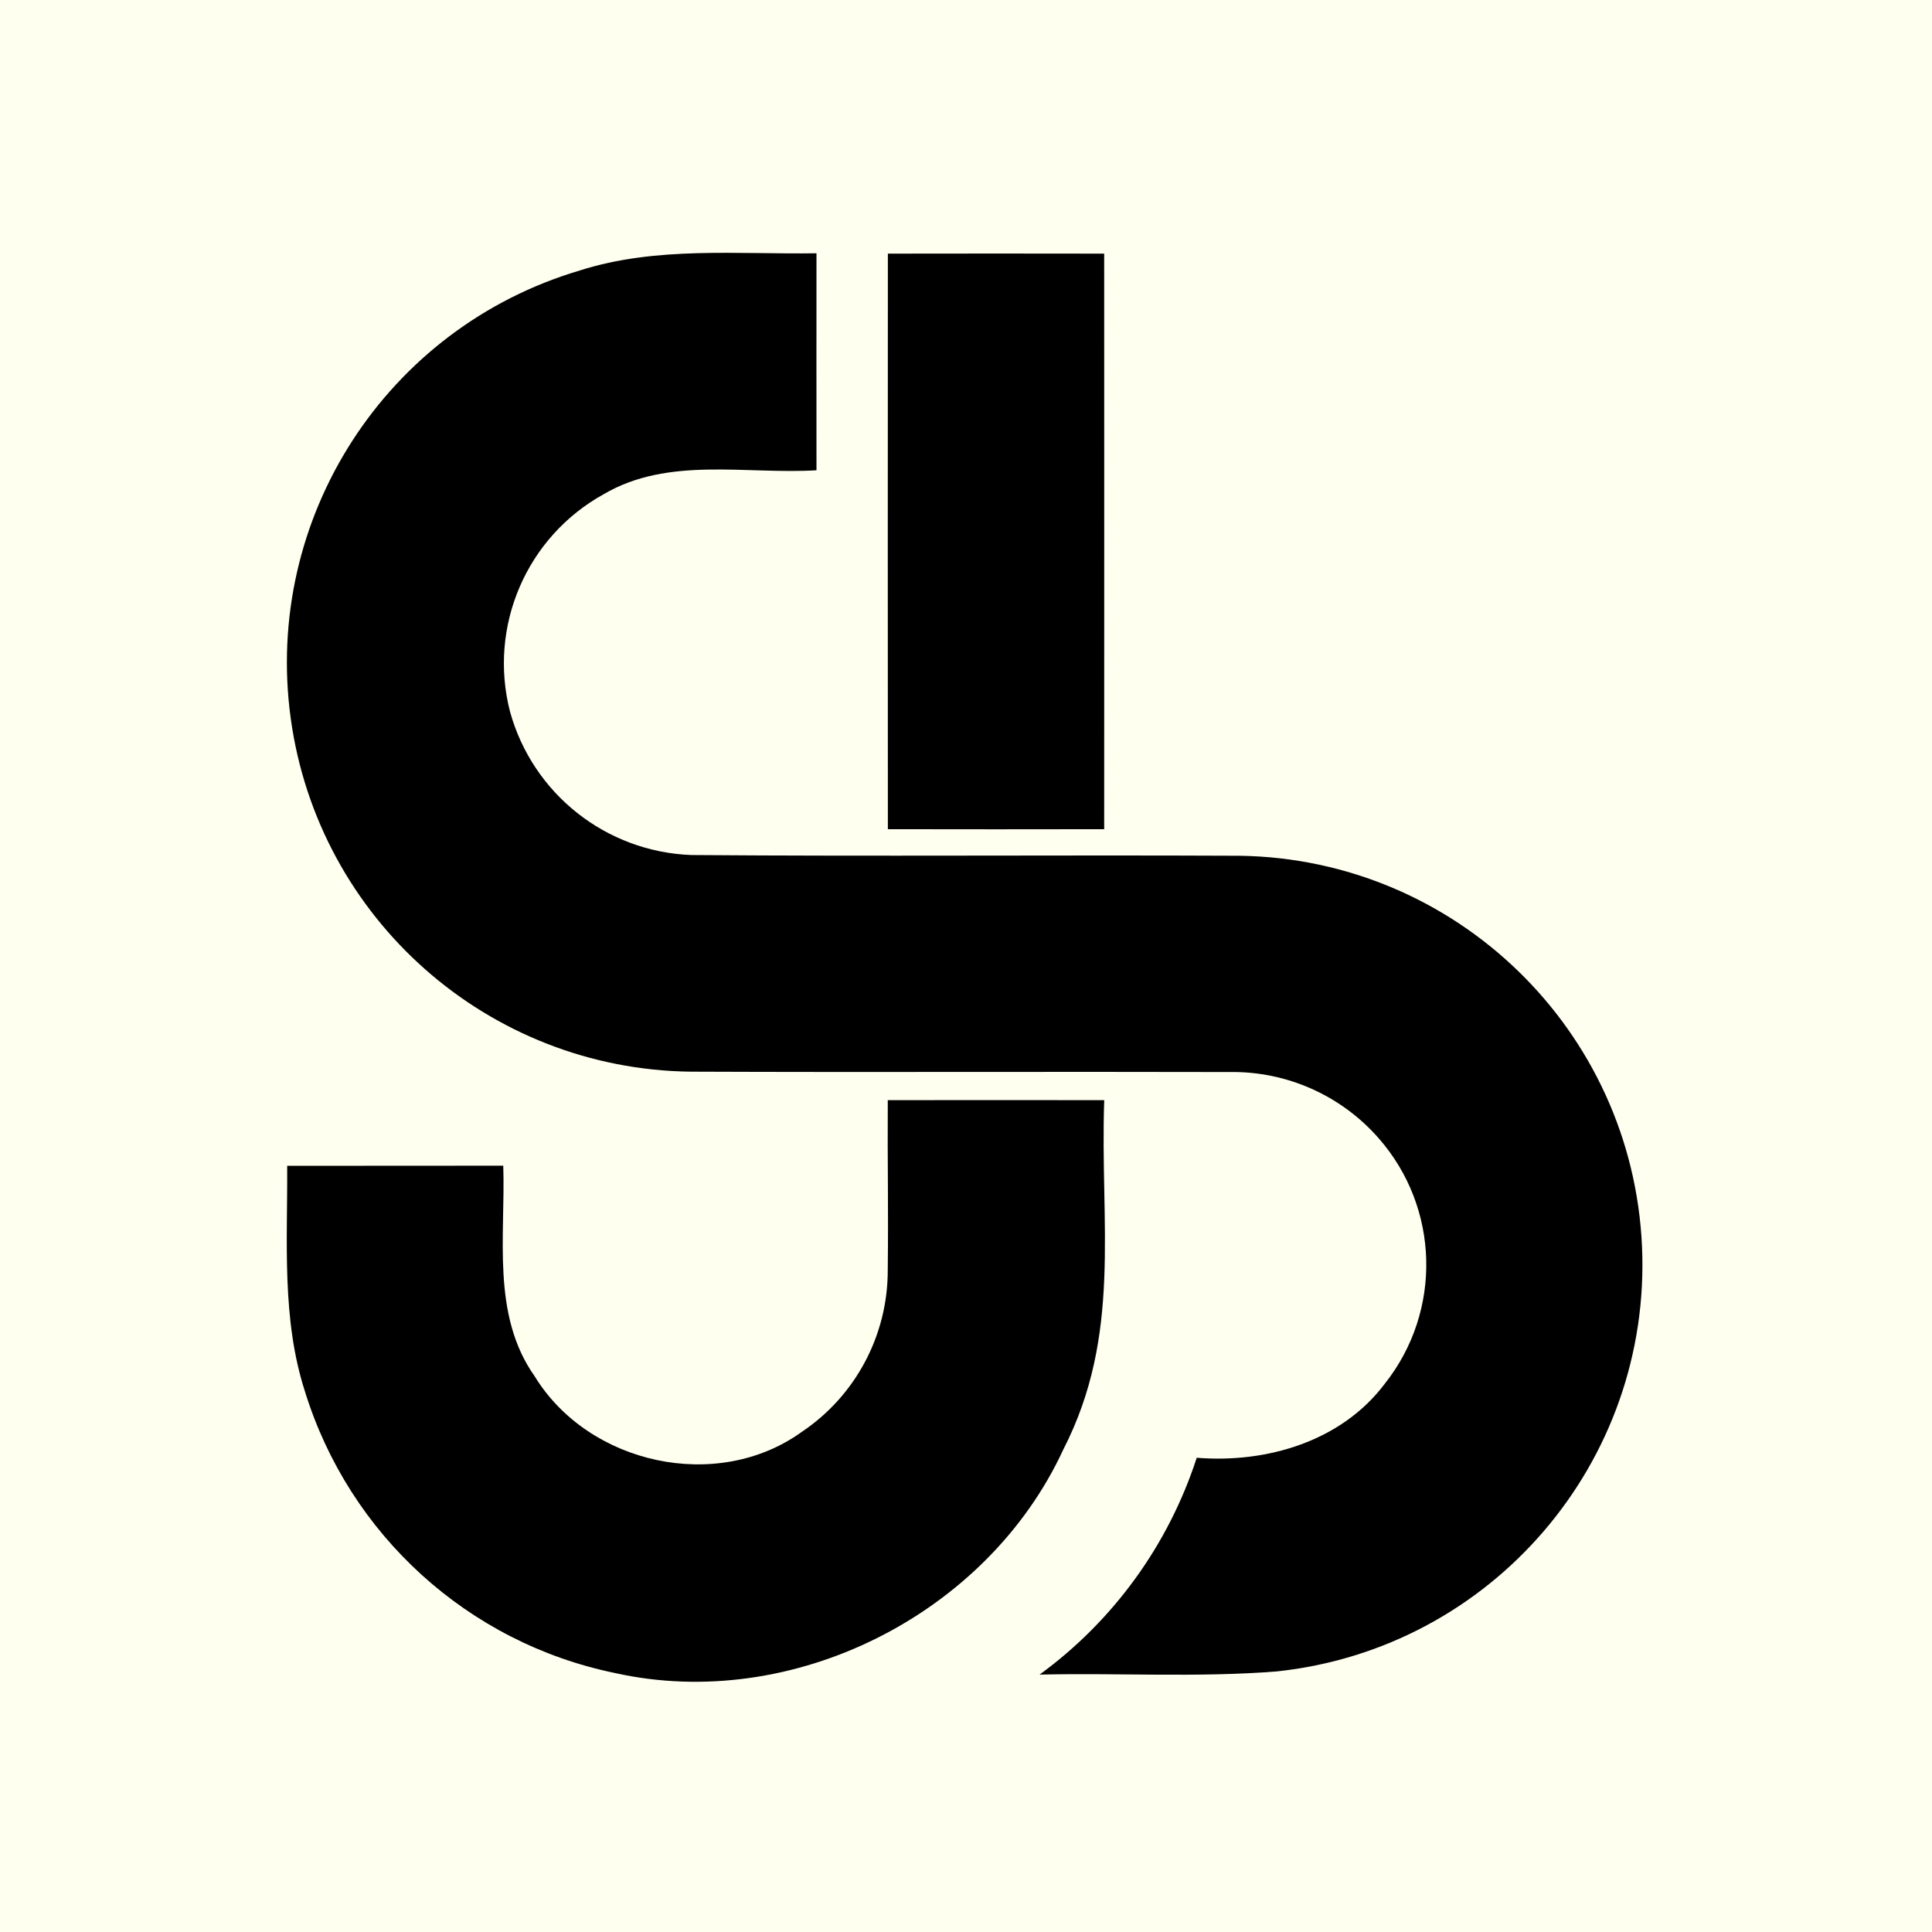
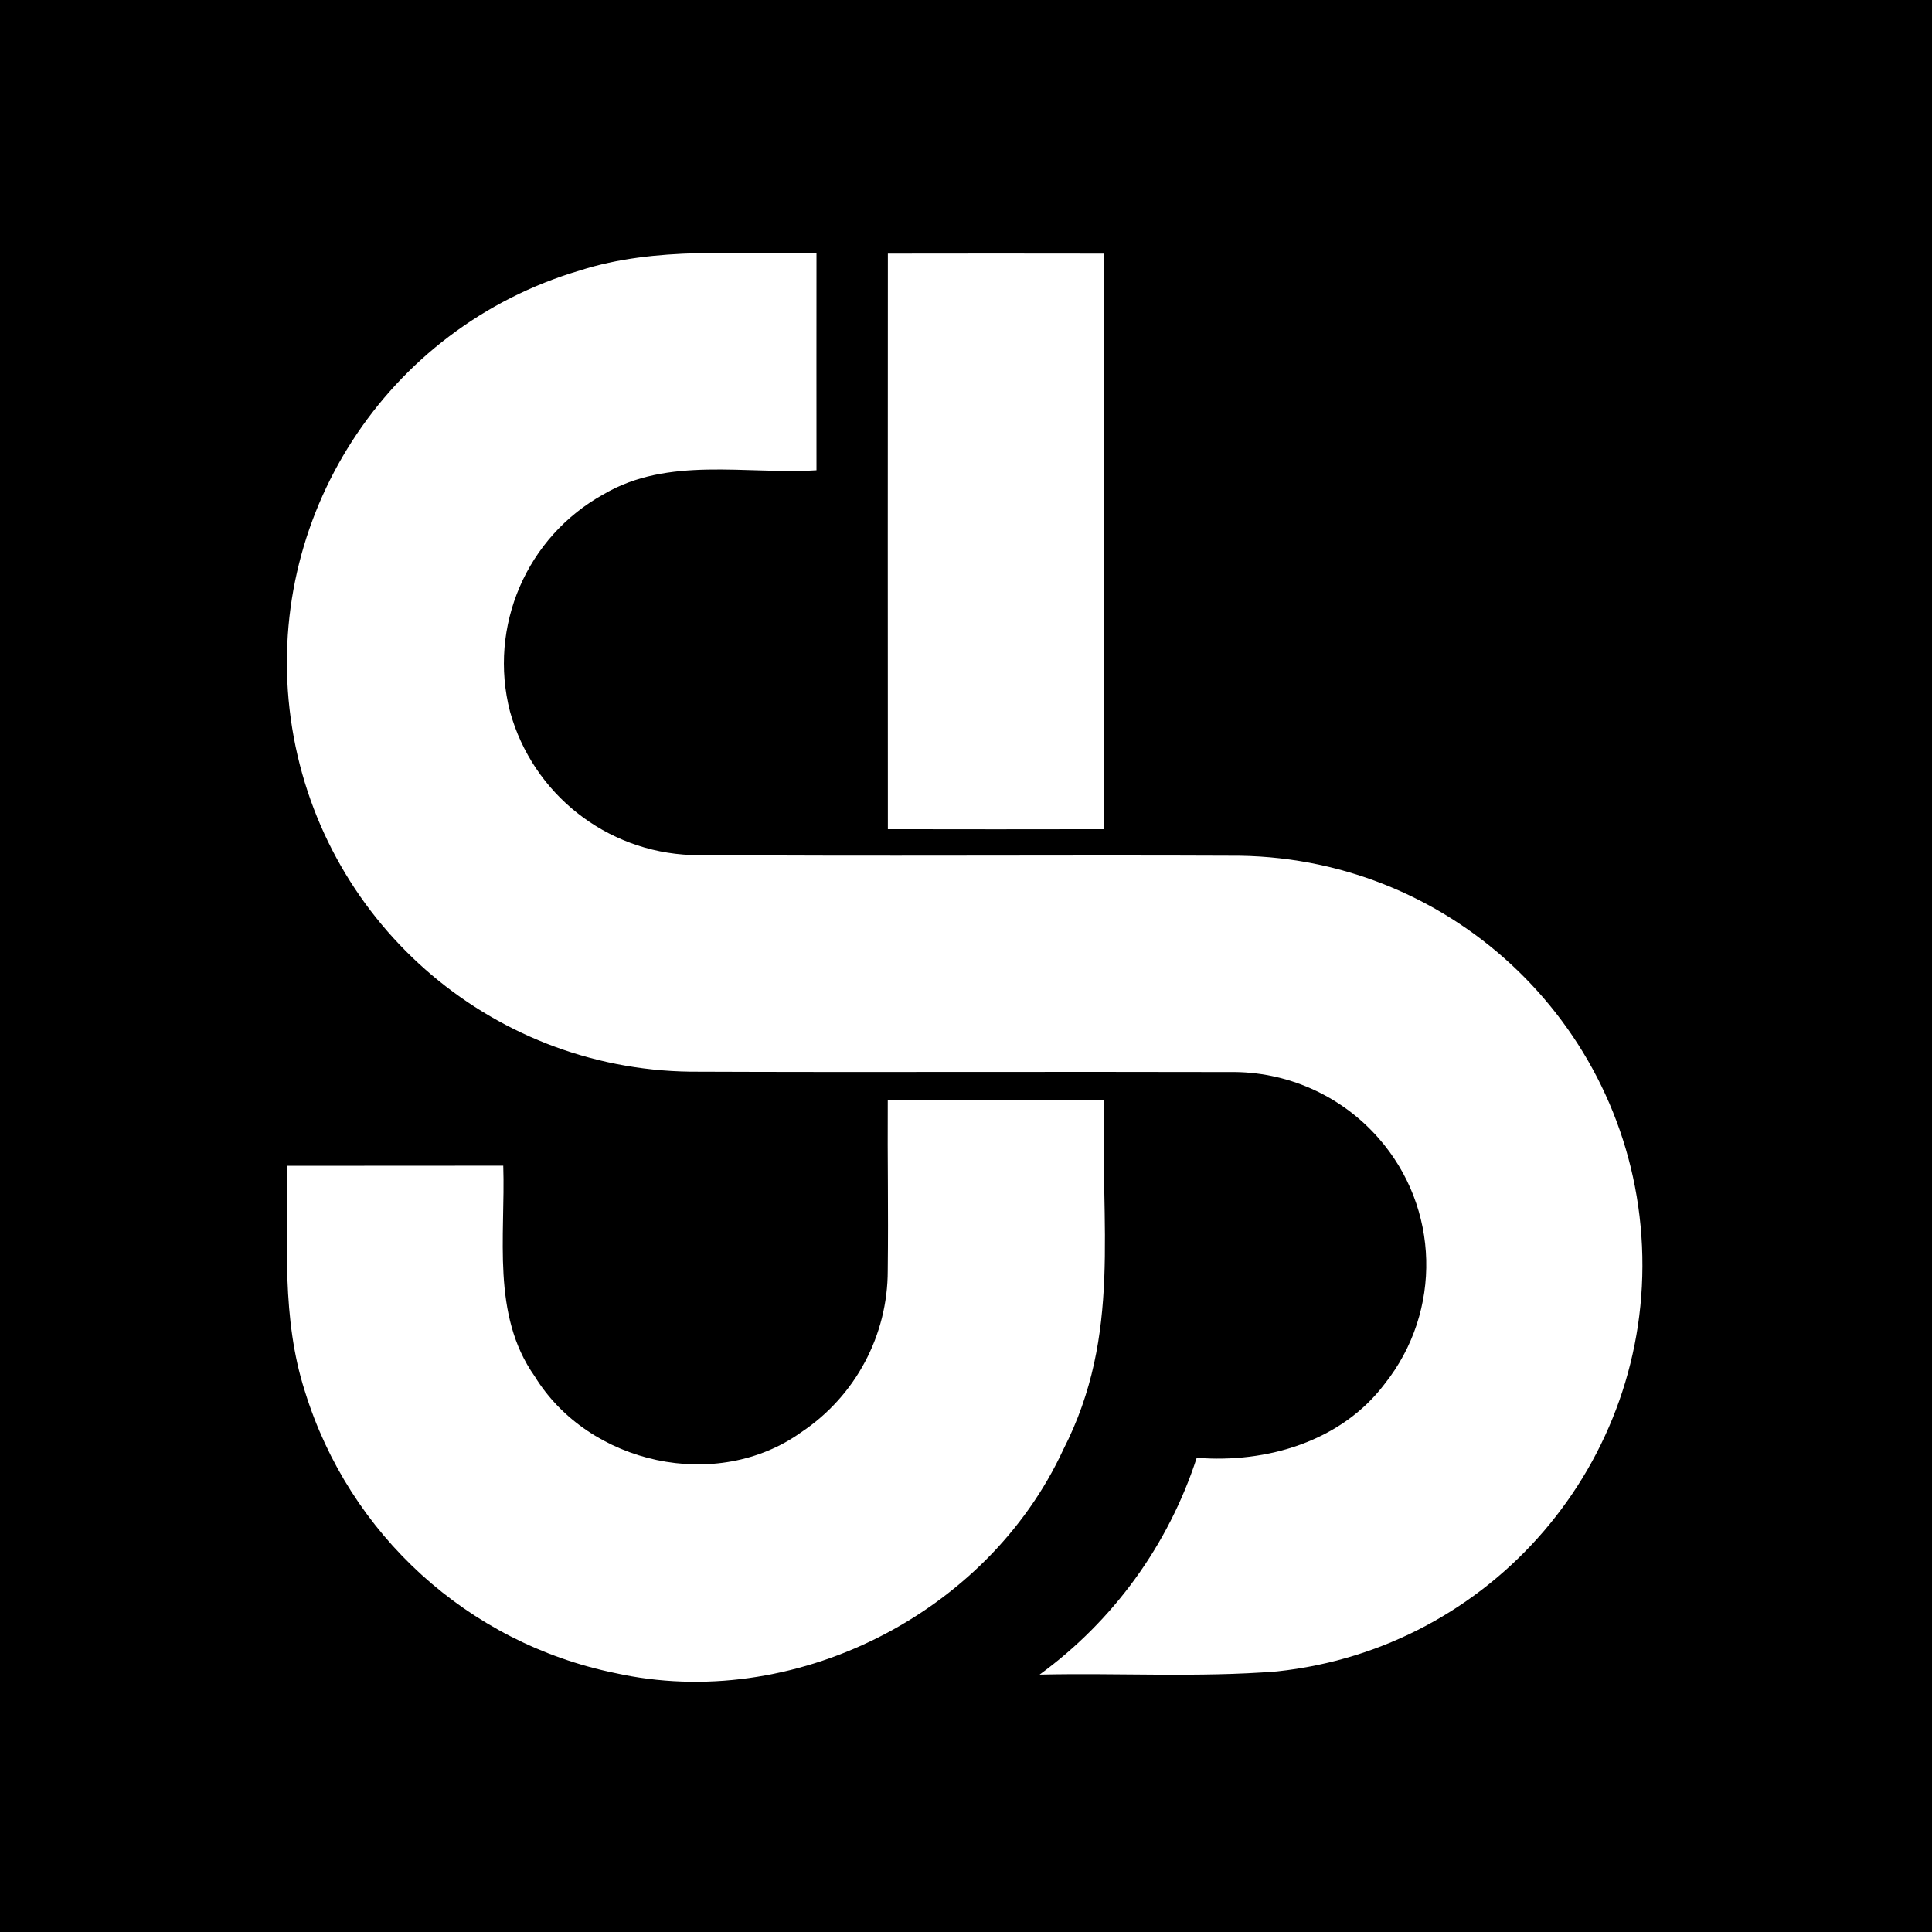
<svg xmlns="http://www.w3.org/2000/svg" width="512px" height="512px" viewBox="0 0 512 512">
-   <rect width="512" height="512" fill="#FFFFF0" />
-   <g transform="translate(76, 67)" fill="#000000">
+   <rect width="512" height="512" fill="#000000" />
+   <g transform="translate(76, 67)" fill="#FFFFFF">
    <g id="S">
      <path d="M77.685,4.667 C97.956,-1.791 119.458,0.448 140.377,0.123 C140.345,19.27 140.377,38.449 140.377,57.627 C121.599,58.763 101.134,53.896 84.01,63.956 C63.544,75.25 53.321,98.979 59.166,121.622 C65.209,143.392 84.634,158.747 107.199,159.59 C155.653,159.98 204.107,159.558 252.561,159.785 C309.844,160.647 356.551,205.988 359.146,263.252 C361.741,320.516 319.325,369.9 262.356,375.945 C241.469,377.6 220.453,376.302 199.502,376.789 C219.081,362.497 233.654,342.387 241.145,319.323 C259.664,320.816 279.48,315.007 290.994,299.69 C306.245,280.457 305.548,253.057 289.339,234.625 C279.383,223.263 264.937,216.854 249.837,217.101 C202.226,216.971 154.583,217.198 106.972,217.004 C53.401,216.316 8.379,176.546 1.054,123.443 C-6.27,70.339 26.303,19.854 77.685,4.673 L77.685,4.667 Z" />
    </g>
    <g id="J">
      <path d="M159.294,0.214 C178.403,0.18 197.512,0.18 216.621,0.214 C216.621,71.234 216.653,81.759 216.621,152.746 C197.512,152.783 178.403,152.783 159.294,152.746 C159.262,81.759 159.262,71.234 159.294,0.214 Z" />
      <path d="M159.268,224.552 C178.377,224.519 197.525,224.552 216.634,224.552 C215.468,257.471 221.447,286.624 205.771,317.173 C185.561,360.903 133.999,386.875 86.907,376.356 C48.014,368.336 16.555,339.738 4.803,301.72 C-1.415,282.404 0.236,261.918 0.107,241.953 C19.183,241.92 38.26,241.953 57.369,241.92 C57.984,260.62 54.163,281.43 65.693,297.727 C80.008,321.102 114.048,328.601 136.428,312.498 C150.696,302.958 159.265,286.902 159.262,269.71 C159.456,252.666 159.171,241.596 159.268,224.552 Z" />
    </g>
  </g>
</svg>
